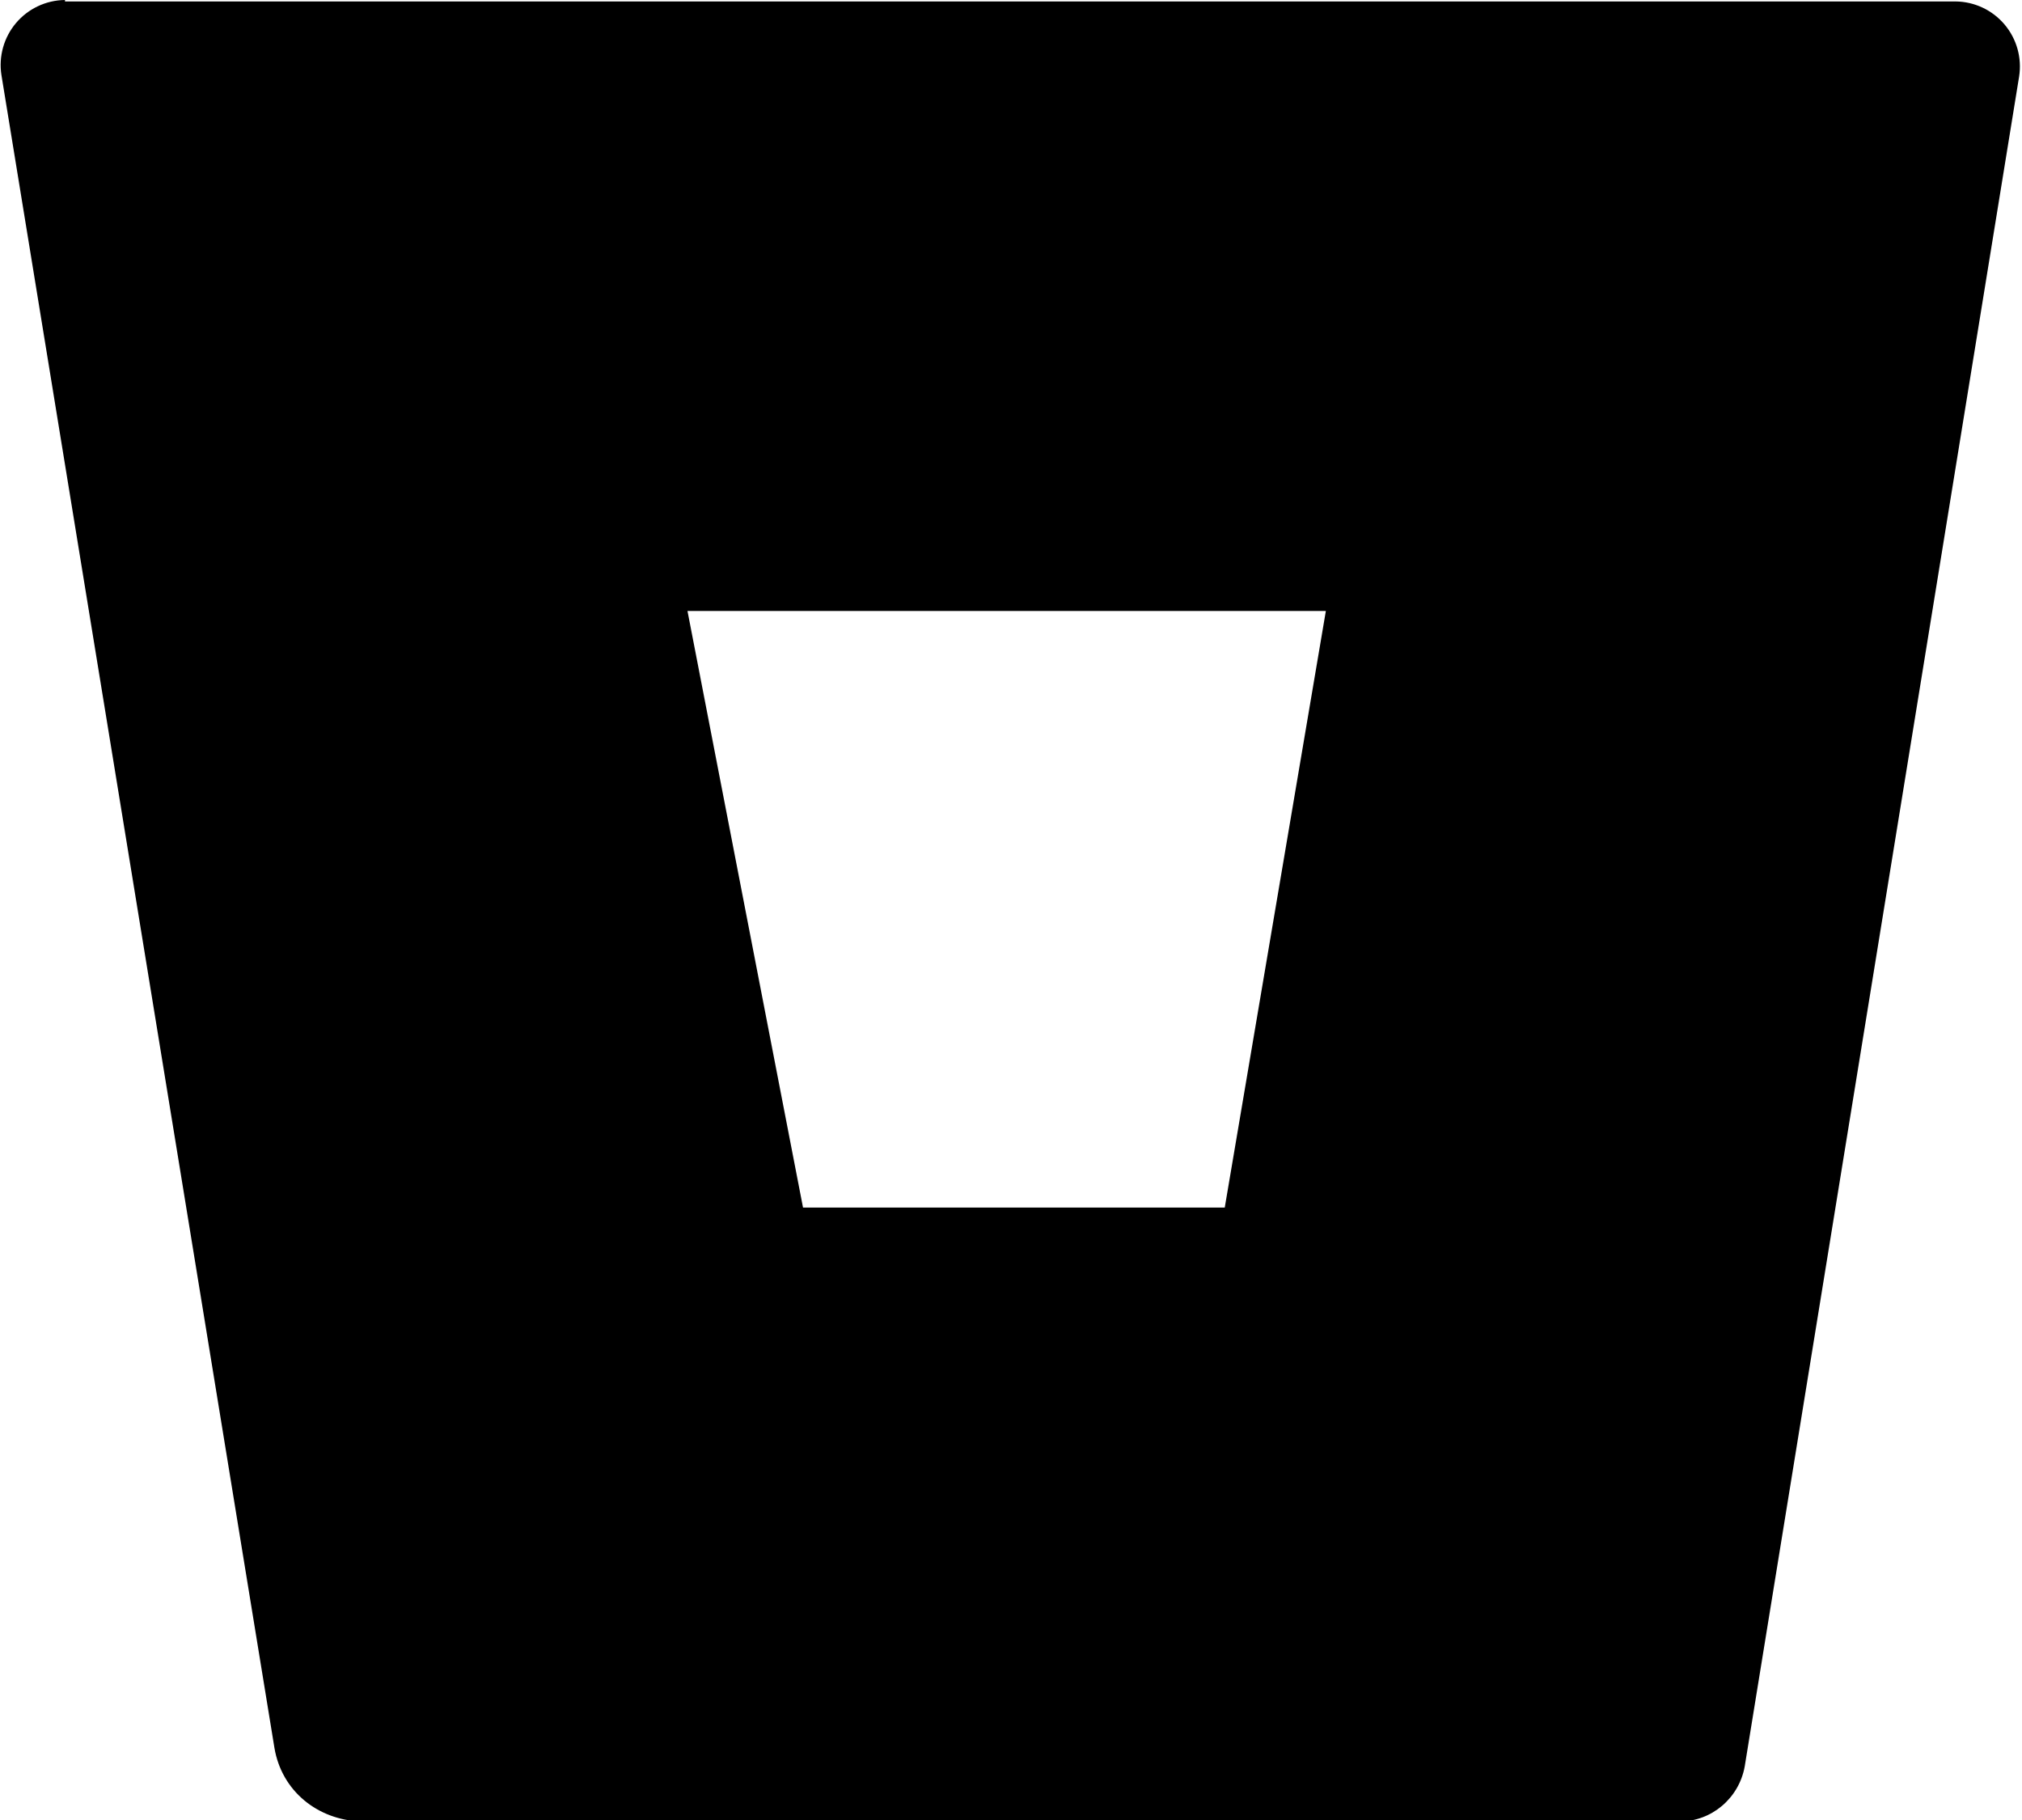
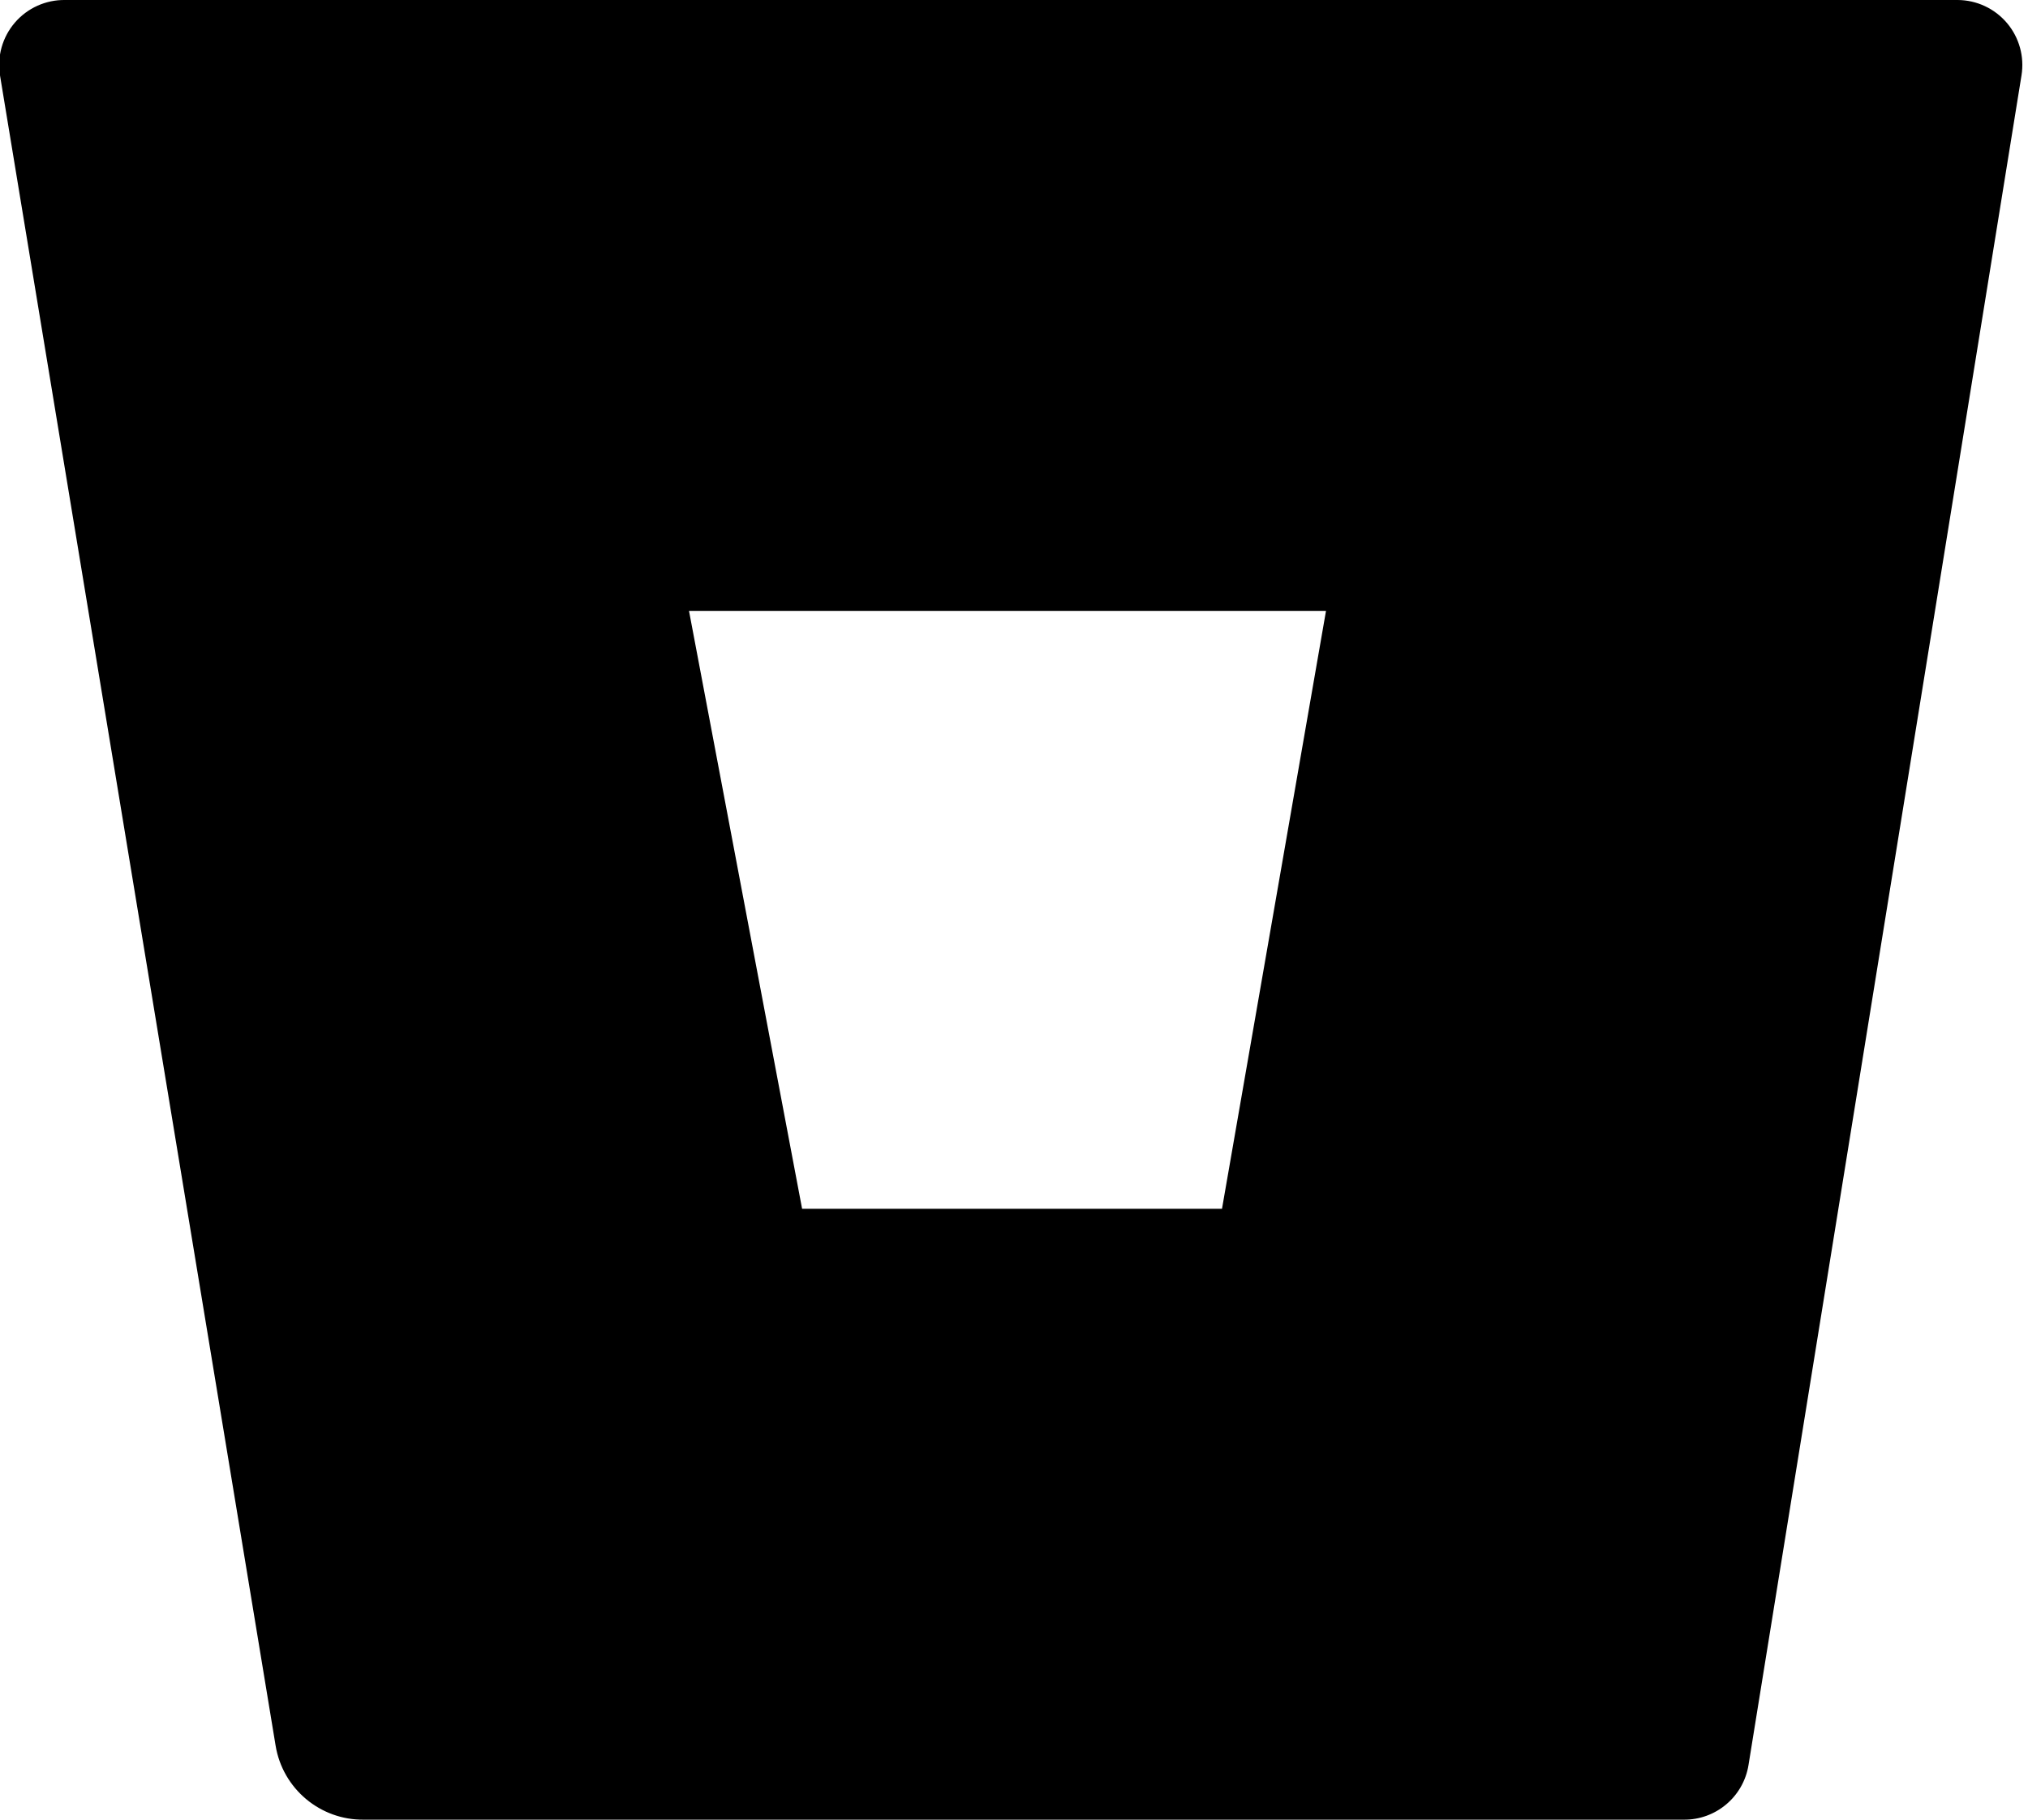
- <svg xmlns="http://www.w3.org/2000/svg" viewBox="0 0 140 126">
-   <path d="M4.5 0A4.5 4.5 0 0 0 .1 5.2L19 121c.5 3 3 5 6 5.1h91.3c2.2 0 4.1-1.6 4.5-3.8l19-117a4.5 4.5 0 0 0-4.4-5.2H4.5zm80.2 83.6H55.6l-8-41.3h44.2l-7 41.3z" />
+ <svg xmlns="http://www.w3.org/2000/svg" viewBox="0 0 156 140">
+   <path d="M5 0a5 5 0 0 0-5 5.8l21.2 128.5A6.8 6.8 0 0 0 28 140h101.5a5 5 0 0 0 5-4.2l21-130a5 5 0 0 0-4.9-5.8H5zm89.1 93H61.7L53 47h49l-8 46z" />
</svg>
